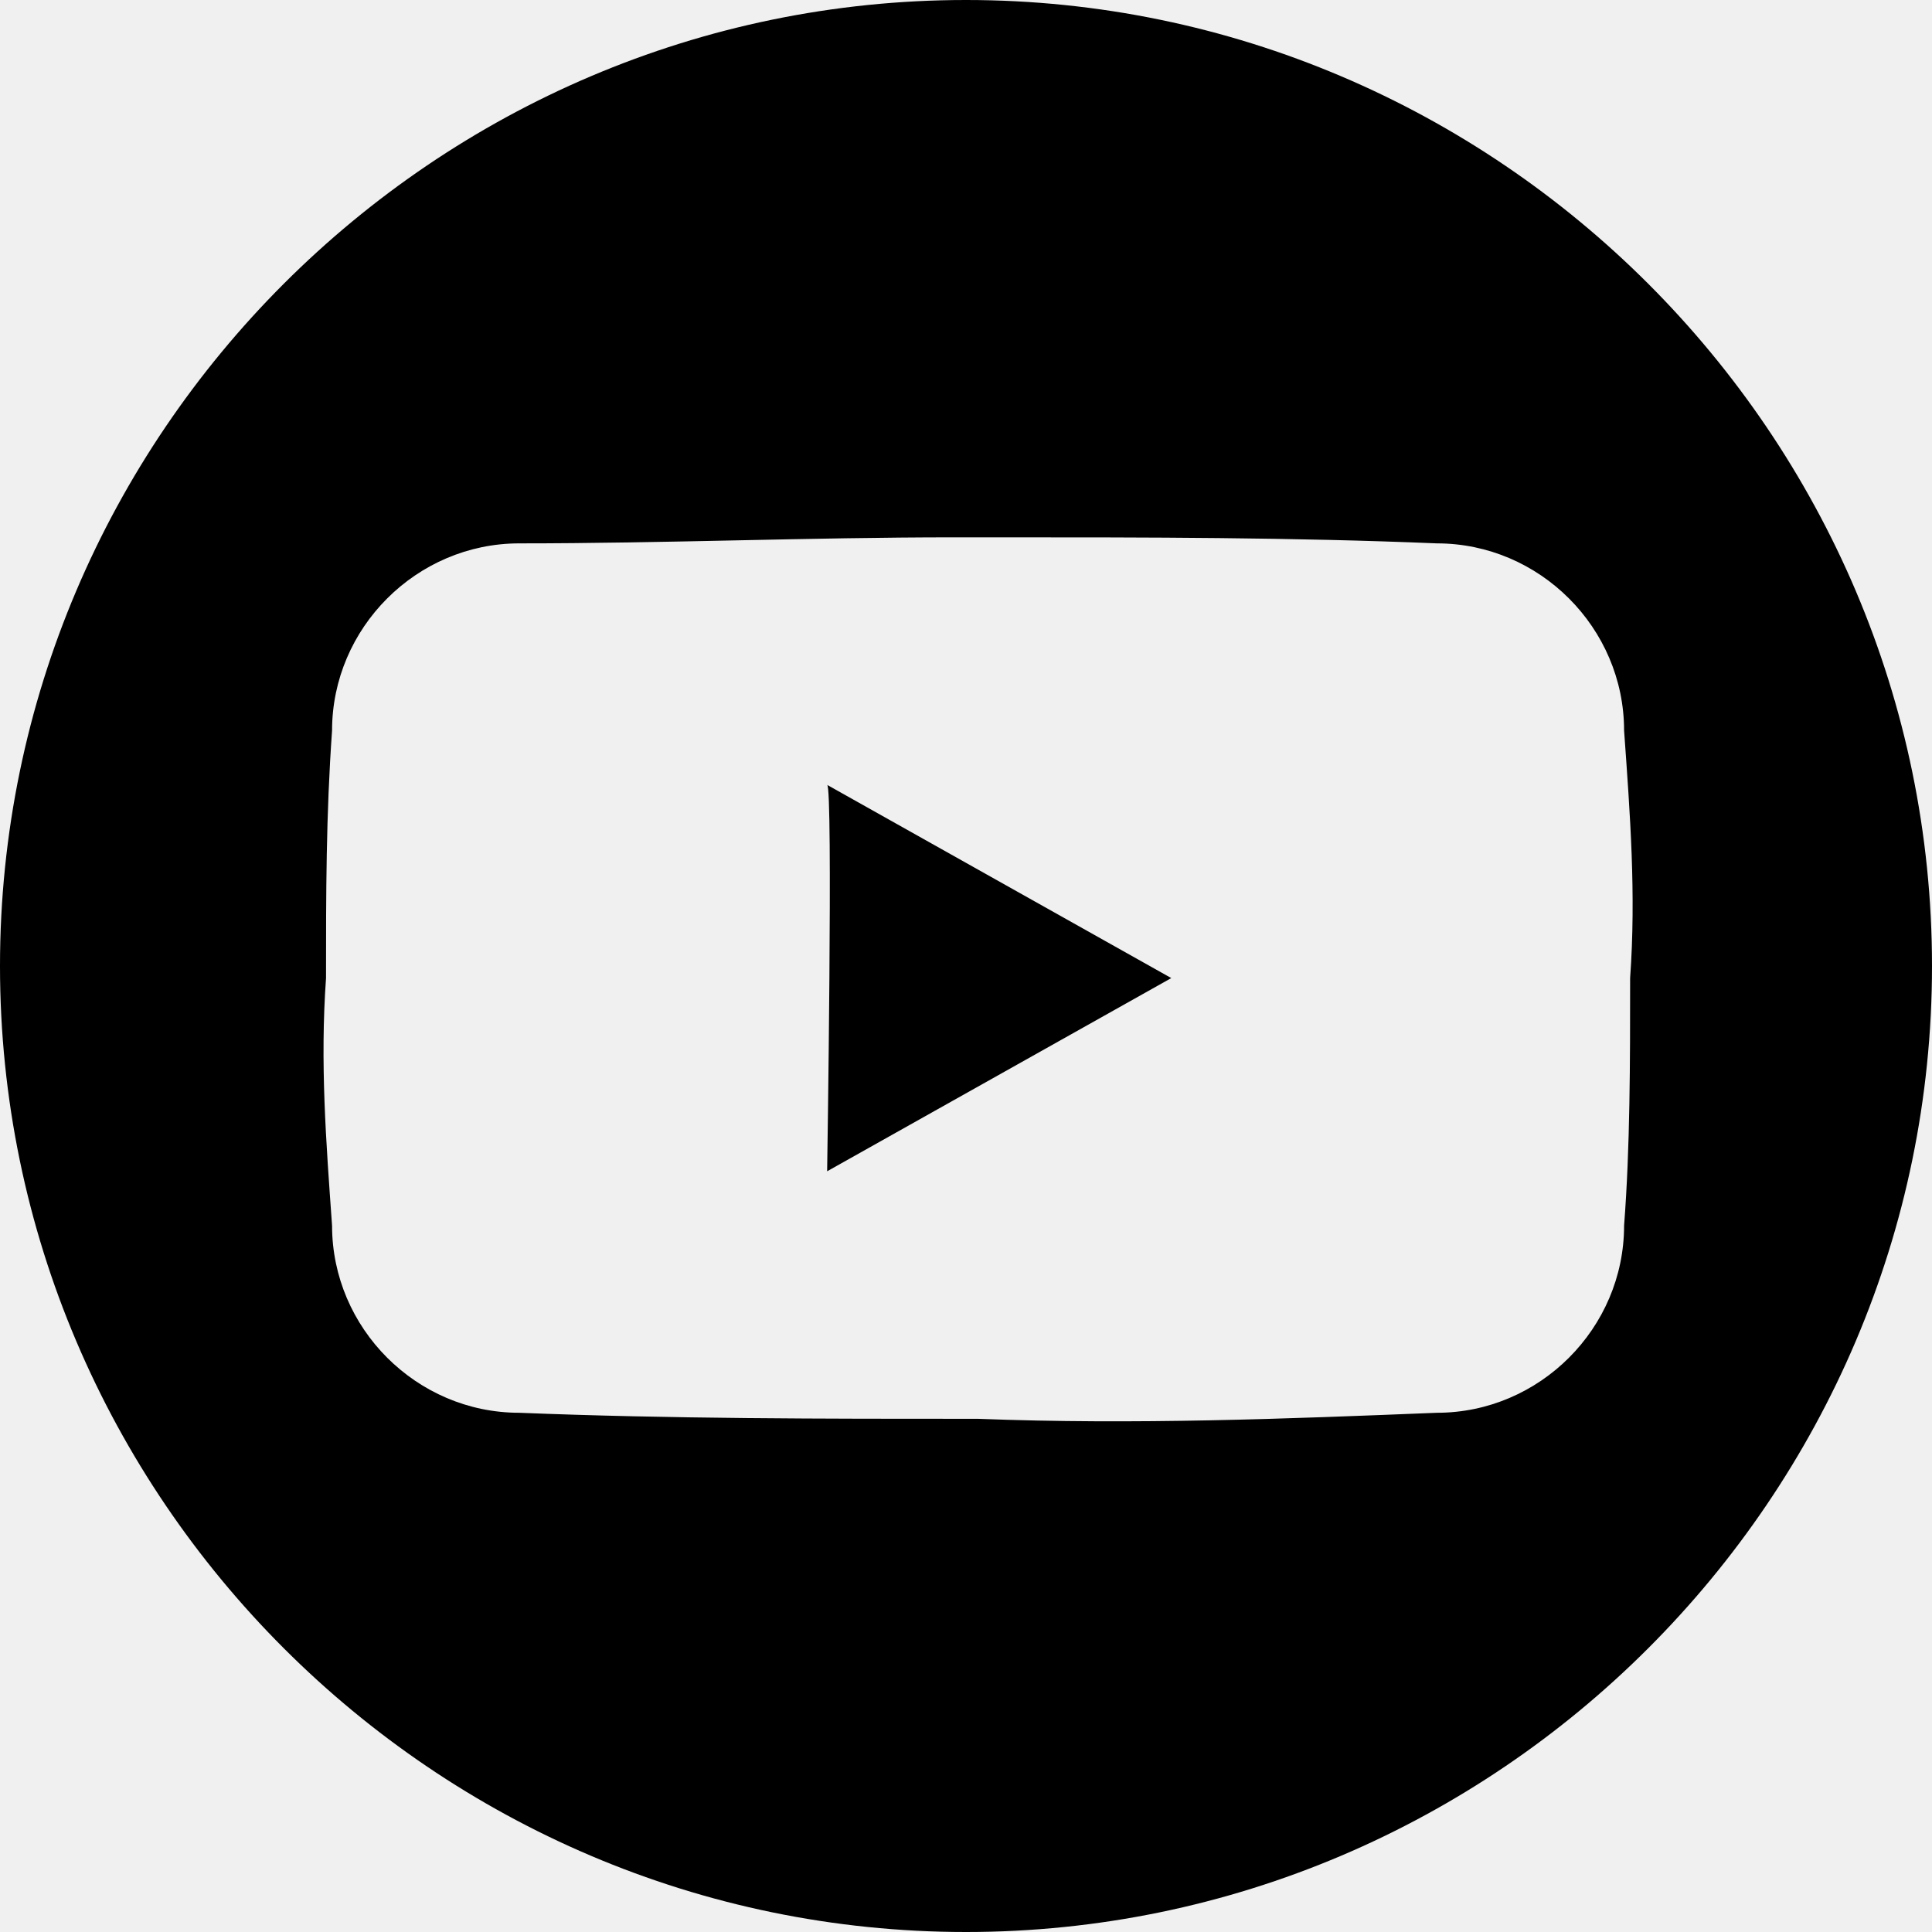
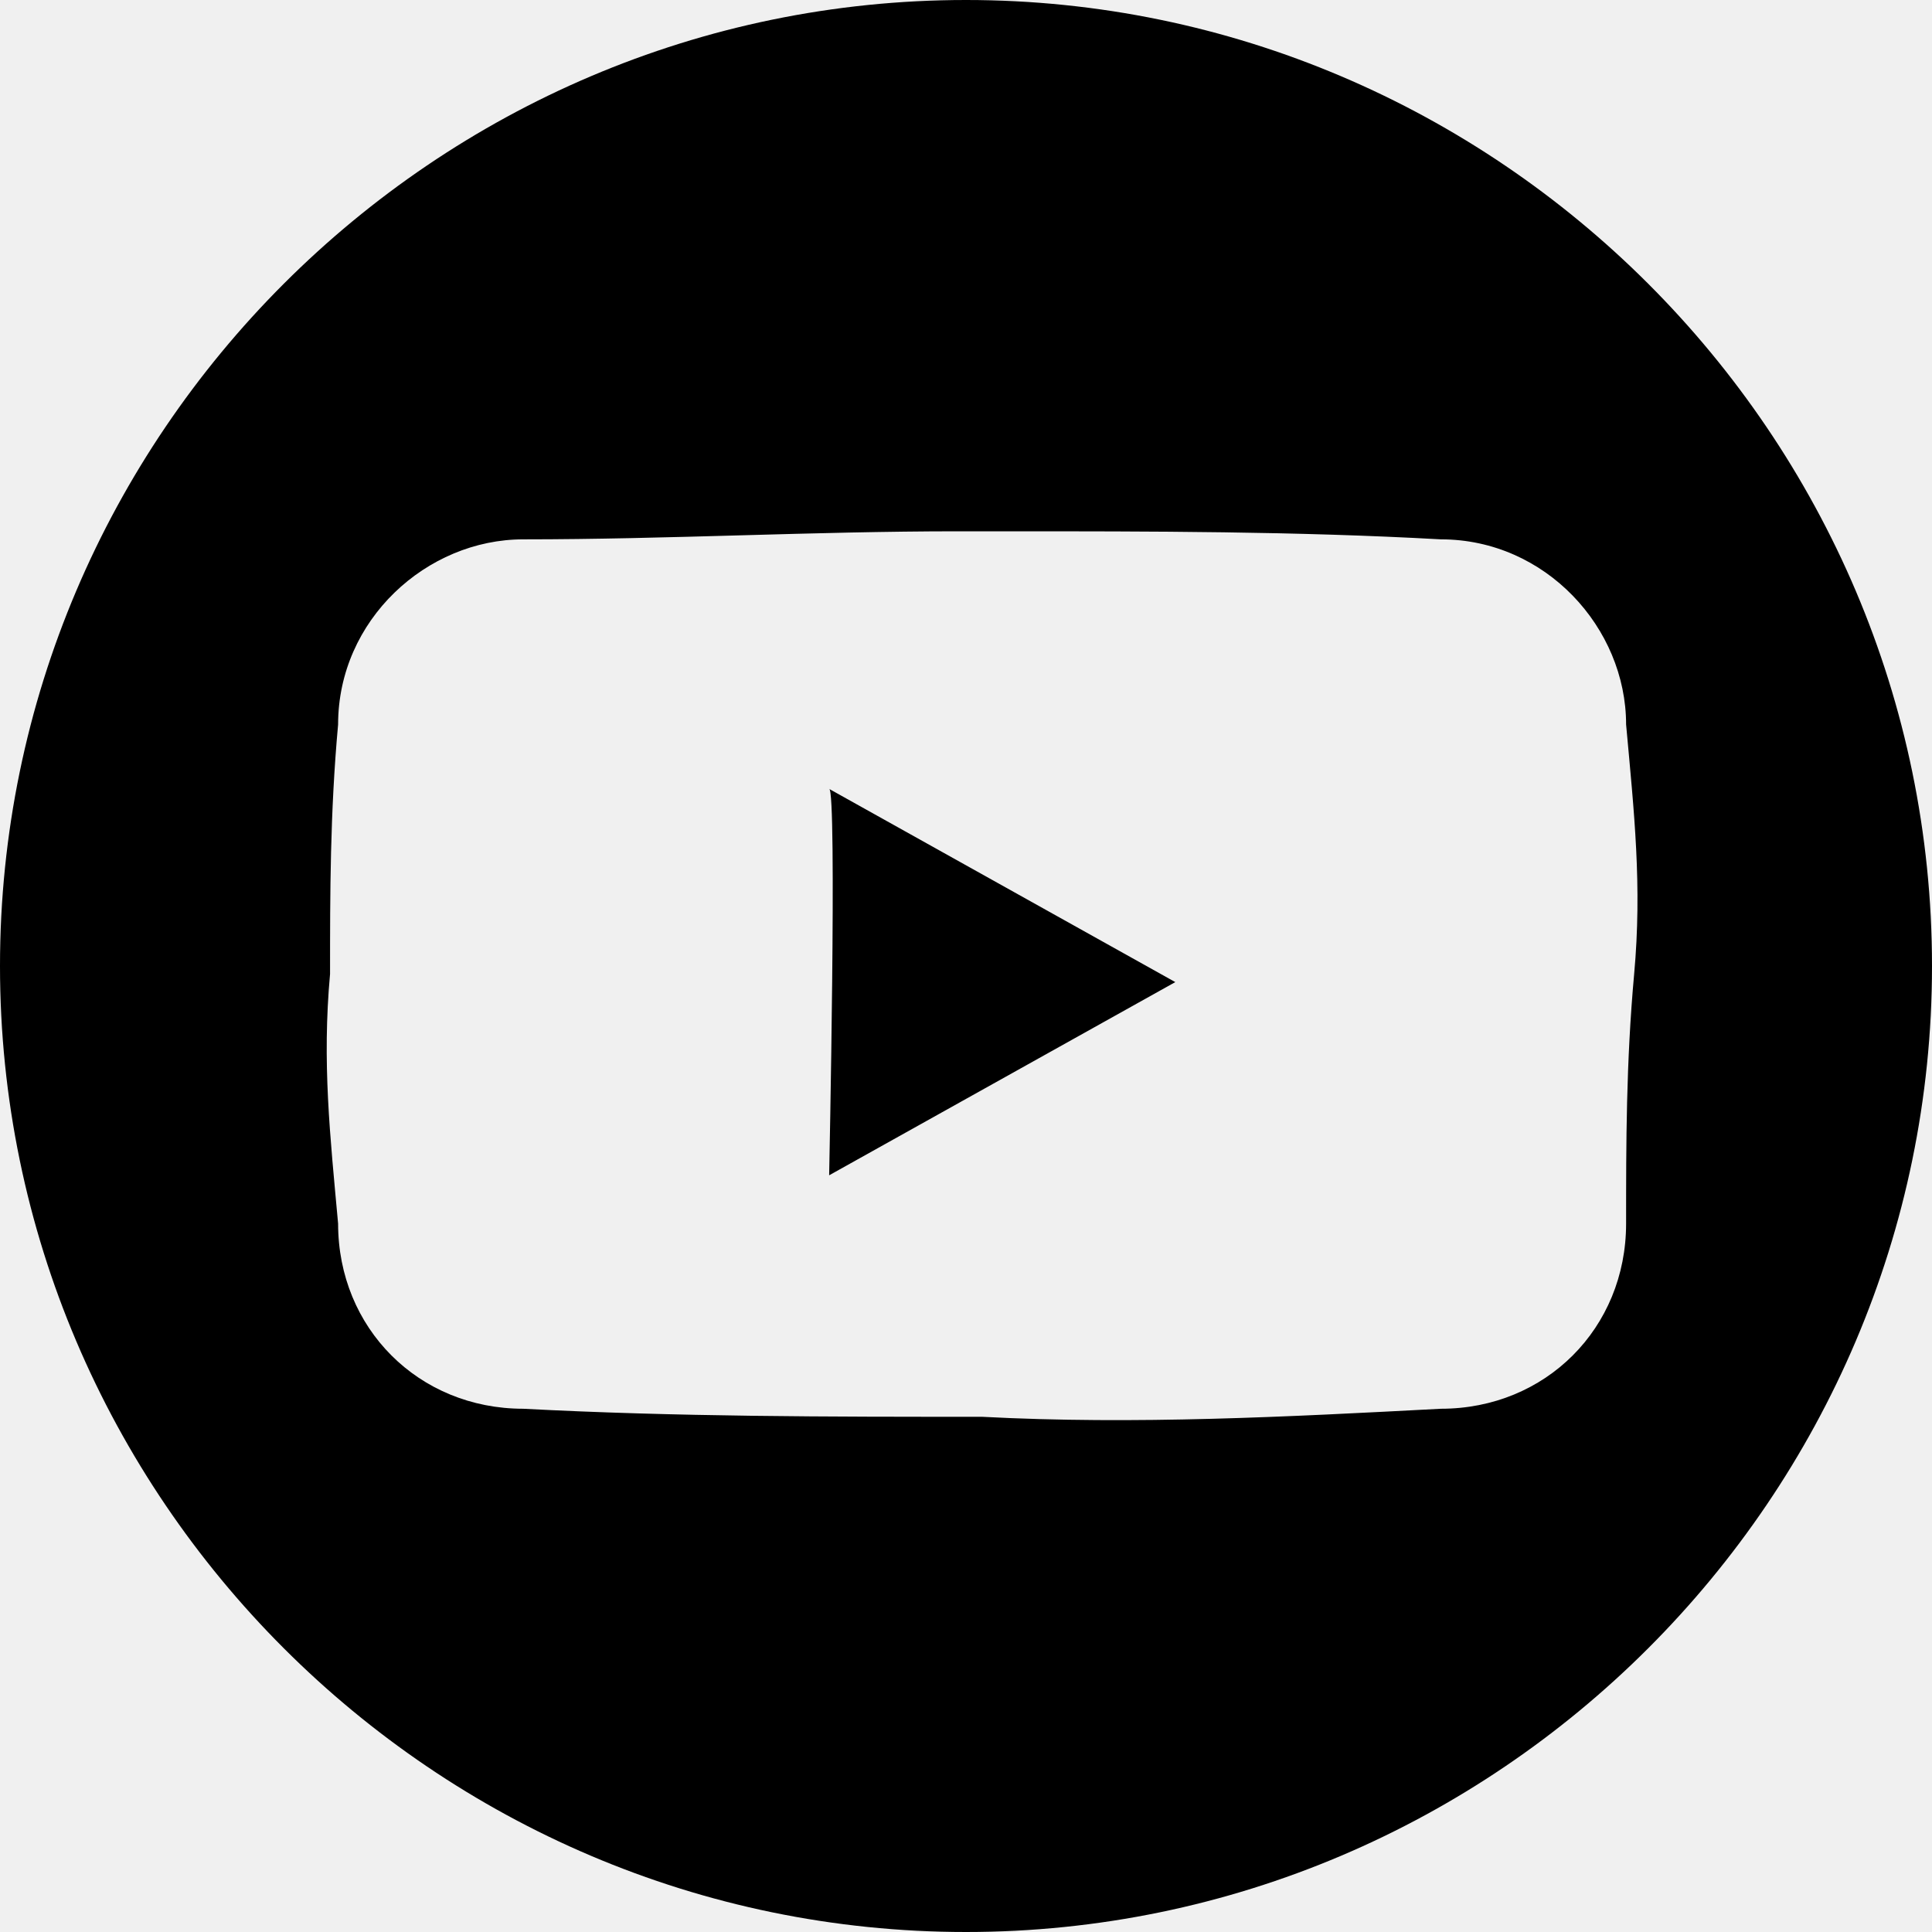
- <svg xmlns="http://www.w3.org/2000/svg" xmlns:xlink="http://www.w3.org/1999/xlink" width="24px" height="24px" viewBox="0 0 24 24" version="1.1">
-   <defs>
-     <path d="M10.275,14.55 L14.55,12.15 L10.275,9.75 C10.35,9.75 10.275,14.55 10.275,14.55 Z M12,-5.00000006e-08 C5.4,-5.00000006e-08 -5.00000006e-08,5.4 -5.00000006e-08,12 C-5.00000006e-08,18.6 5.4,24 12,24 C18.6,24 24,18.6 24,12 C24,5.4 18.6,-5.00000006e-08 12,-5.00000006e-08 Z M20.175,15.225 C20.175,16.5 19.125,17.55 17.85,17.55 C15.975,17.625 14.1,17.7 12.15,17.625 C10.2,17.625 8.325,17.625 6.45,17.55 C5.175,17.55 4.125,16.5 4.125,15.225 C4.05,14.175 3.975,13.2 4.05,12.15 C4.05,11.1 4.05,10.125 4.125,9.075 C4.125,7.8 5.175,6.75 6.45,6.75 C8.25,6.75 10.05,6.675 11.85,6.675 L12.45,6.675 C14.25,6.675 16.05,6.675 17.85,6.75 C19.125,6.75 20.175,7.8 20.175,9.075 C20.25,10.125 20.325,11.1 20.25,12.15 C20.25,13.2 20.25,14.25 20.175,15.225 Z" id="path-1" />
-   </defs>
-   <g id="VW/Icons/yt" stroke="none" stroke-width="1" fill="none" fill-rule="evenodd">
-     <mask id="mask-2" fill="white">
-       <use xlink:href="#path-1" />
-     </mask>
-     <g fill-rule="nonzero" />
-     <g id="Group" mask="url(#mask-2)" fill="#000000">
-       <g id="🎨-color">
-         <rect id="Swatch" x="0" y="0" width="24" height="24" />
-       </g>
-     </g>
+ <svg xmlns="http://www.w3.org/2000/svg" x="0px" y="0px" viewBox="0 0 24 24" aria-labelledby="chevron down" role="presentation">
+   <g fill="currentColor">
+     <path id="path-1_00000054985107753841643100000003465376573355919266_" d="M10.3,14.6l4.3-2.4l-4.3-2.4   C10.4,9.8,10.3,14.6,10.3,14.6z M12,0C5.4,0,0,5.4,0,12s5.4,12,12,12s12-5.4,12-12S18.6,0,12,0z M20.2,15.2c0,1.3-1,2.3-2.3,2.3   c-1.9,0.1-3.8,0.2-5.7,0.1c-1.9,0-3.8,0-5.7-0.1c-1.3,0-2.3-1-2.3-2.3c-0.1-1.1-0.2-2-0.1-3.1c0-1,0-2,0.1-3.1   c0-1.3,1.1-2.3,2.3-2.3c1.8,0,3.6-0.1,5.4-0.1h0.6c1.8,0,3.6,0,5.4,0.1c1.3,0,2.3,1.1,2.3,2.3c0.1,1.1,0.2,2,0.1,3.1   C20.2,13.2,20.2,14.2,20.2,15.2z" />
  </g>
</svg>
